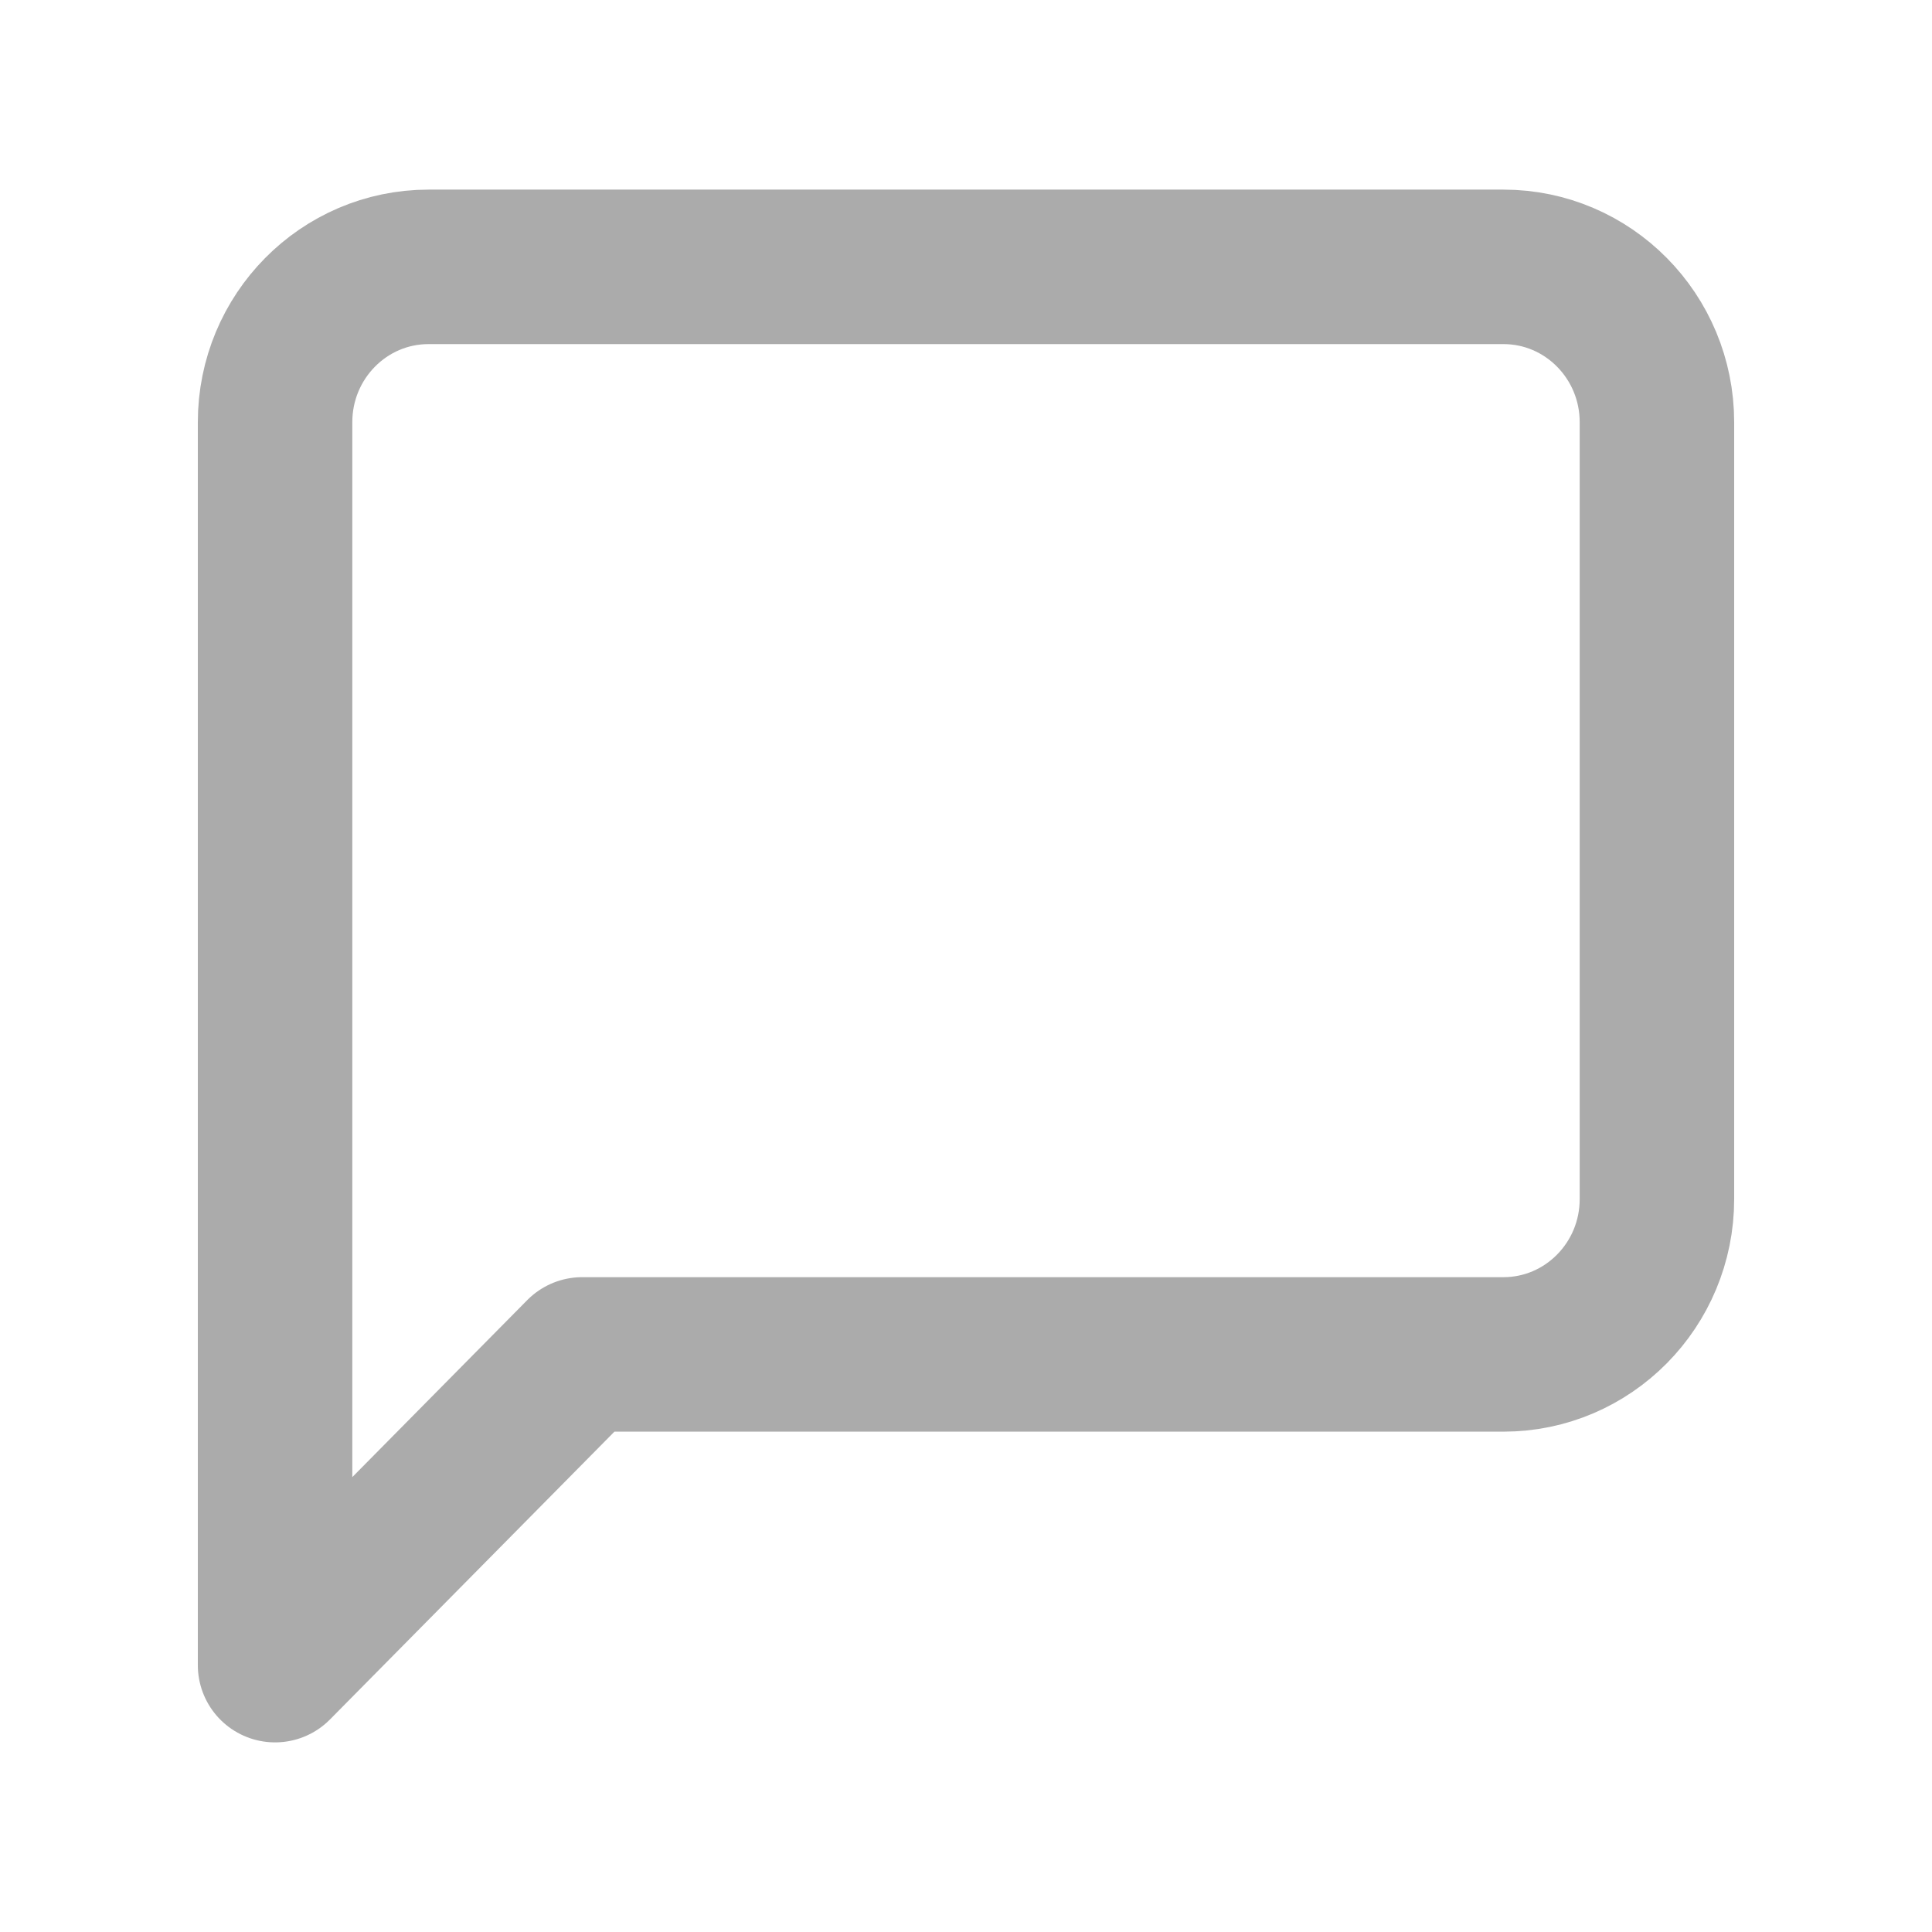
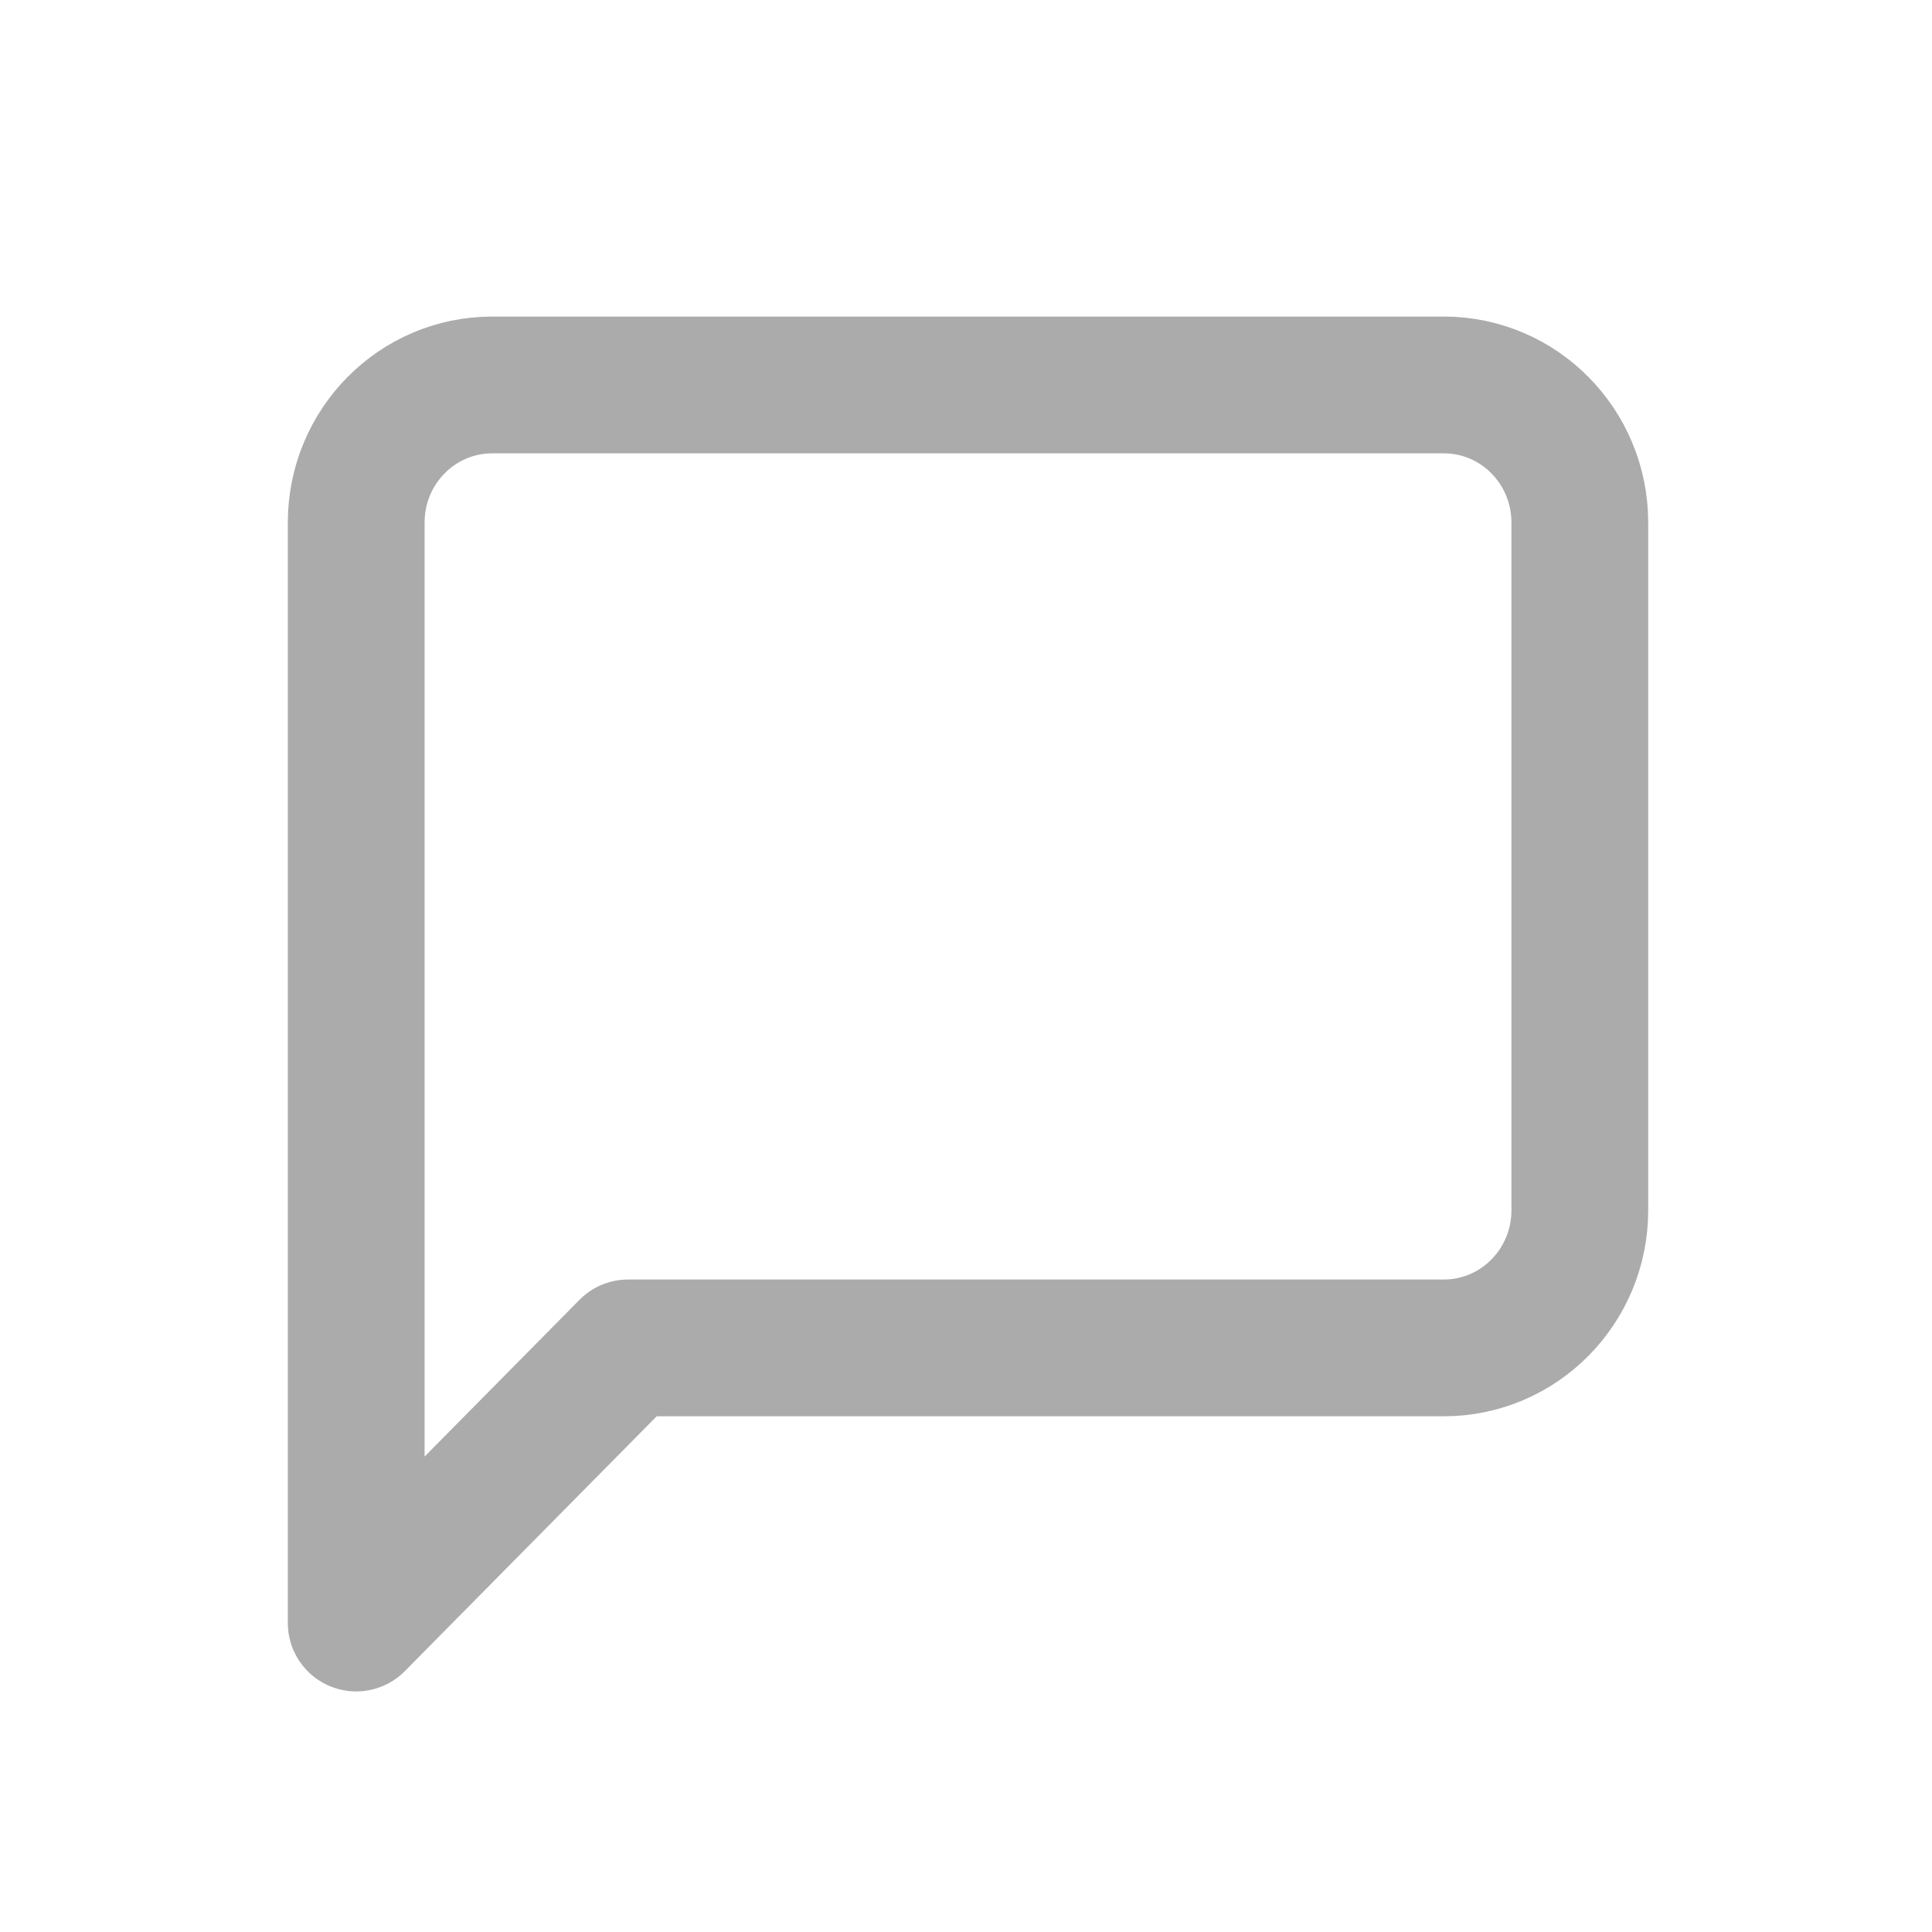
<svg xmlns="http://www.w3.org/2000/svg" width="24" height="24" viewBox="0 0 24 24" fill="none" stroke="currentColor" stroke-width="2" stroke-linecap="round" stroke-linejoin="round" class="feather feather-message-square" version="1.1" id="svg4">
  <defs id="defs8" />
-   <path d="m 20.583,14.895 a 1.907,1.93 0 0 1 -1.907,1.93 H 7.232 l -3.815,3.86 V 5.245 A 1.907,1.93 0 0 1 5.324,3.315 H 18.676 a 1.907,1.93 0 0 1 1.907,1.93 z" id="path2" style="stroke:#000000;stroke-width:1.919;stroke-opacity:0.329;" />
+   <path d="m 19.625,15.035 a 1.689,1.709 0 0 1 -1.689,1.709 H 7.803 l -3.378,3.418 V 6.49 A 1.689,1.709 0 0 1 6.115,4.782 H 17.936 A 1.689,1.709 0 0 1 19.625,6.49 Z" id="path2" style="stroke:#000000;stroke-width:1.699;stroke-opacity:0.329" />
</svg>
